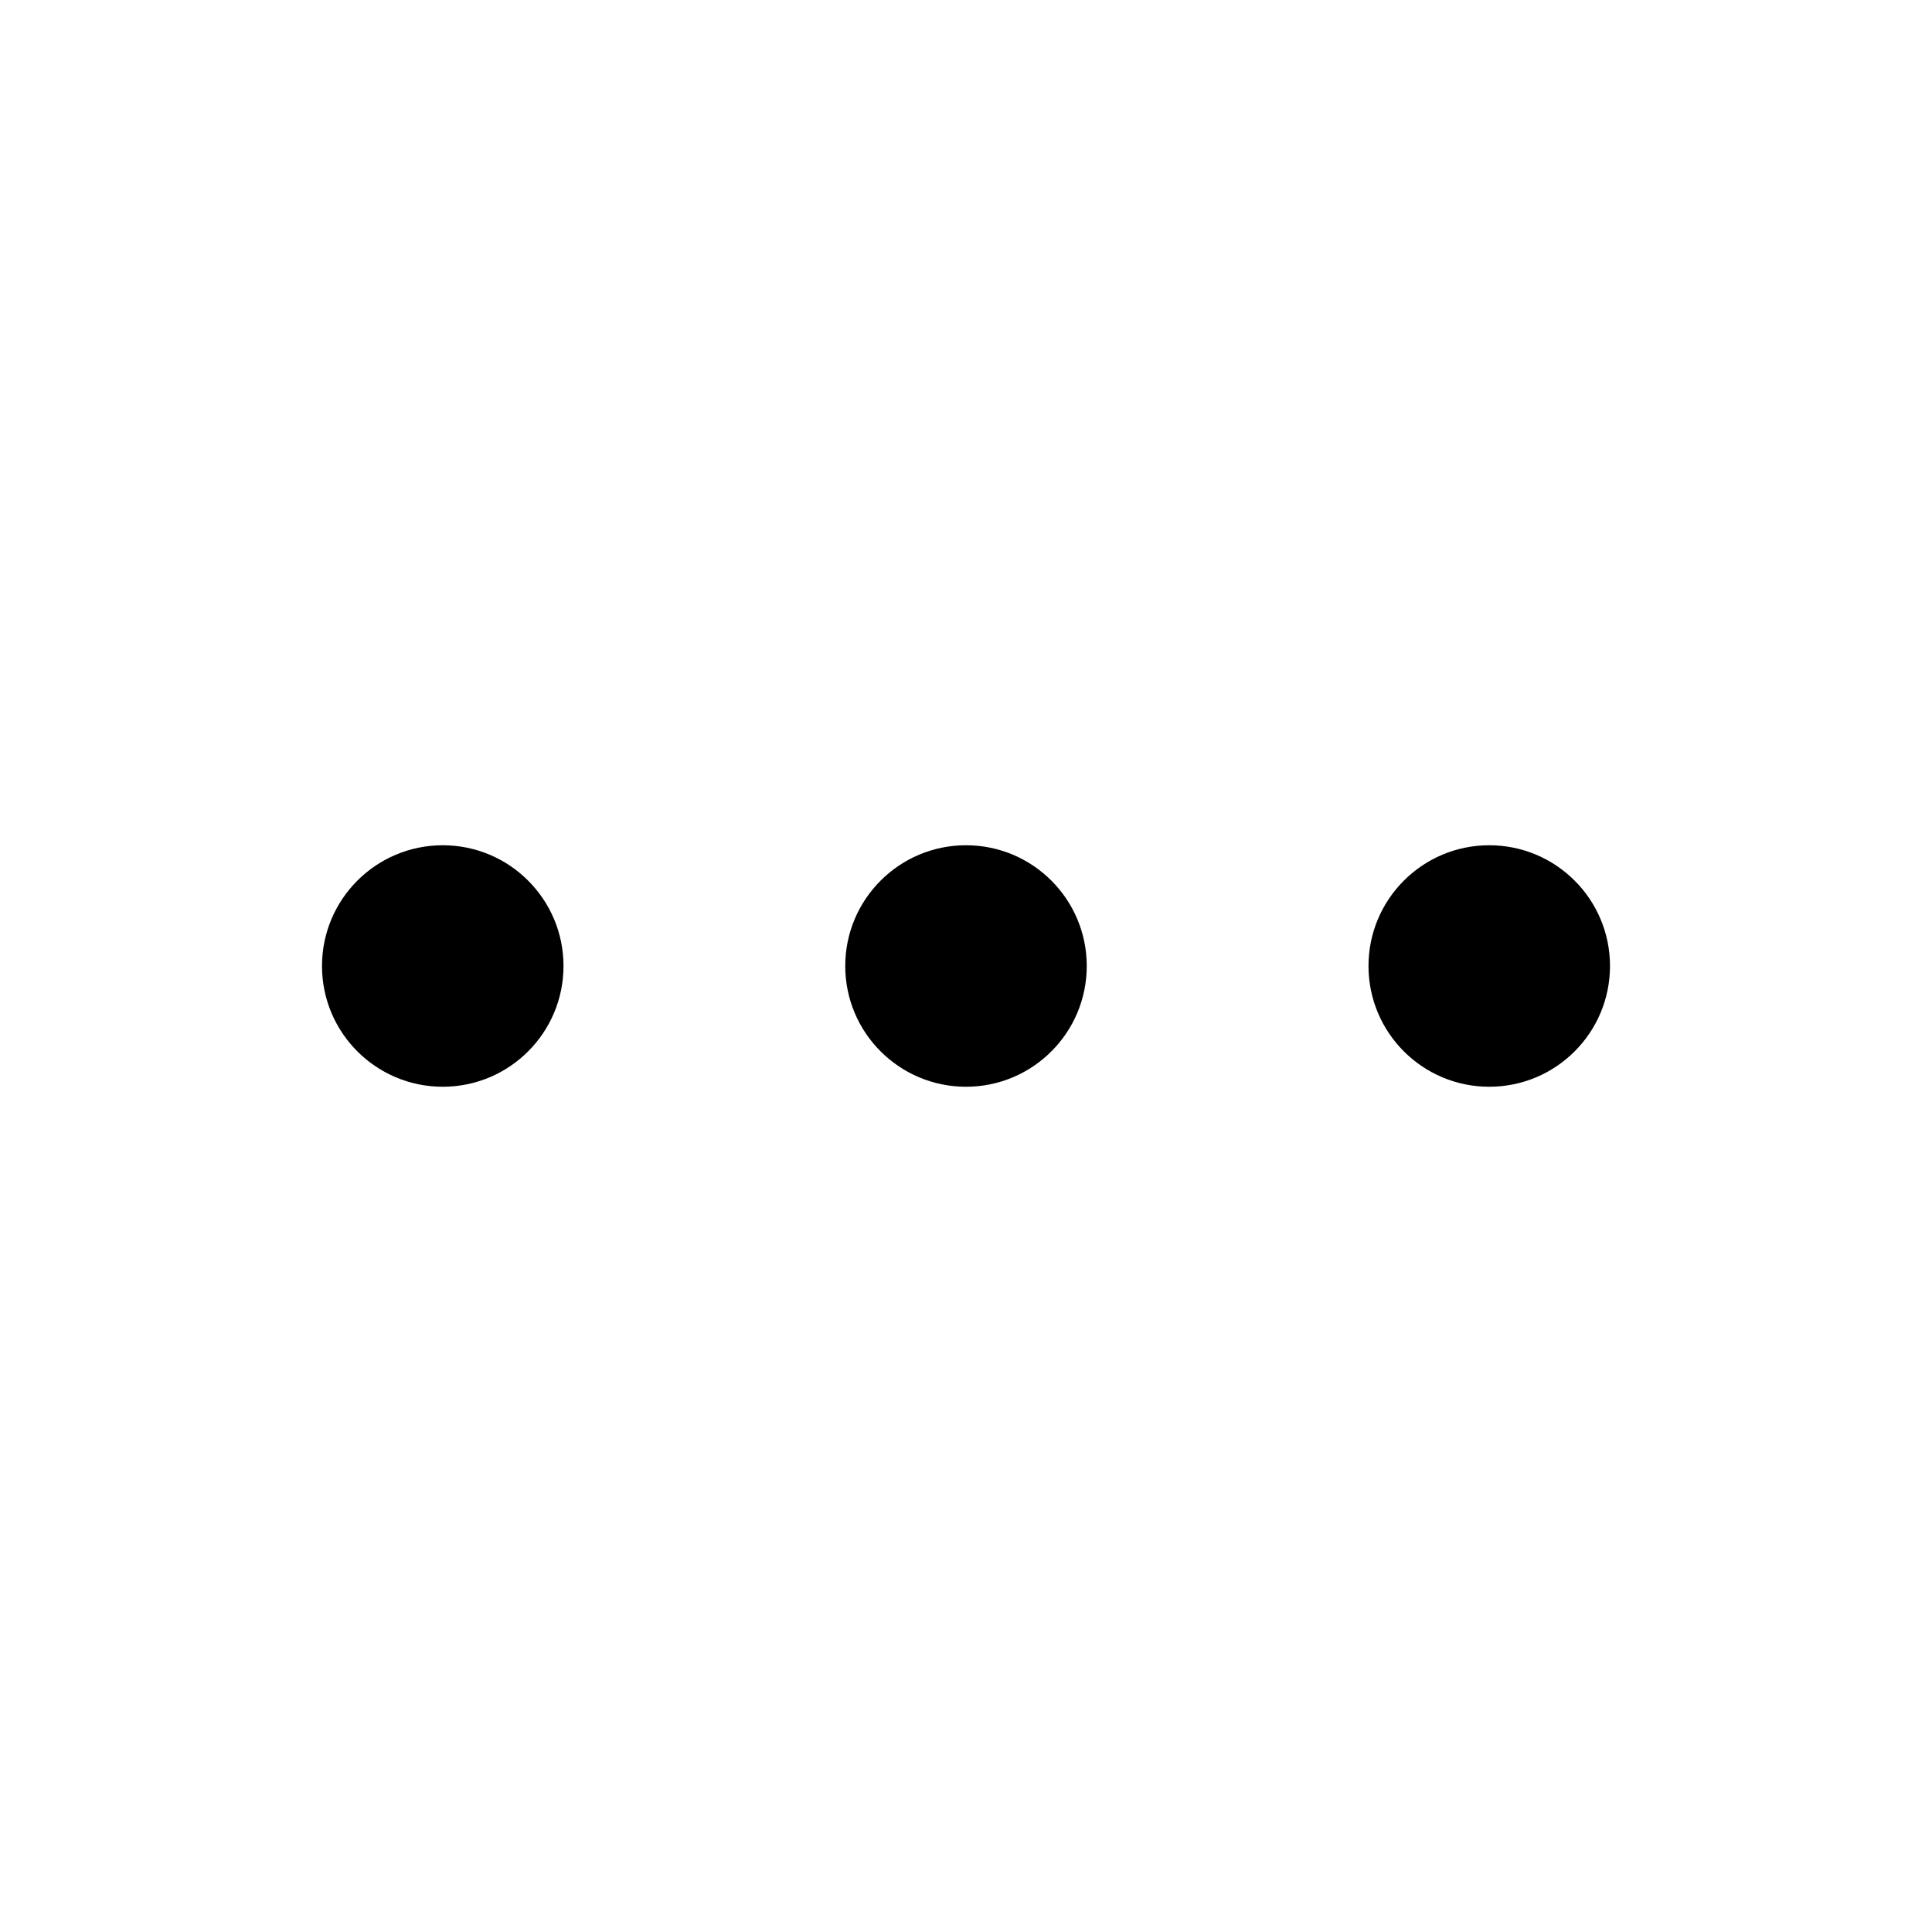
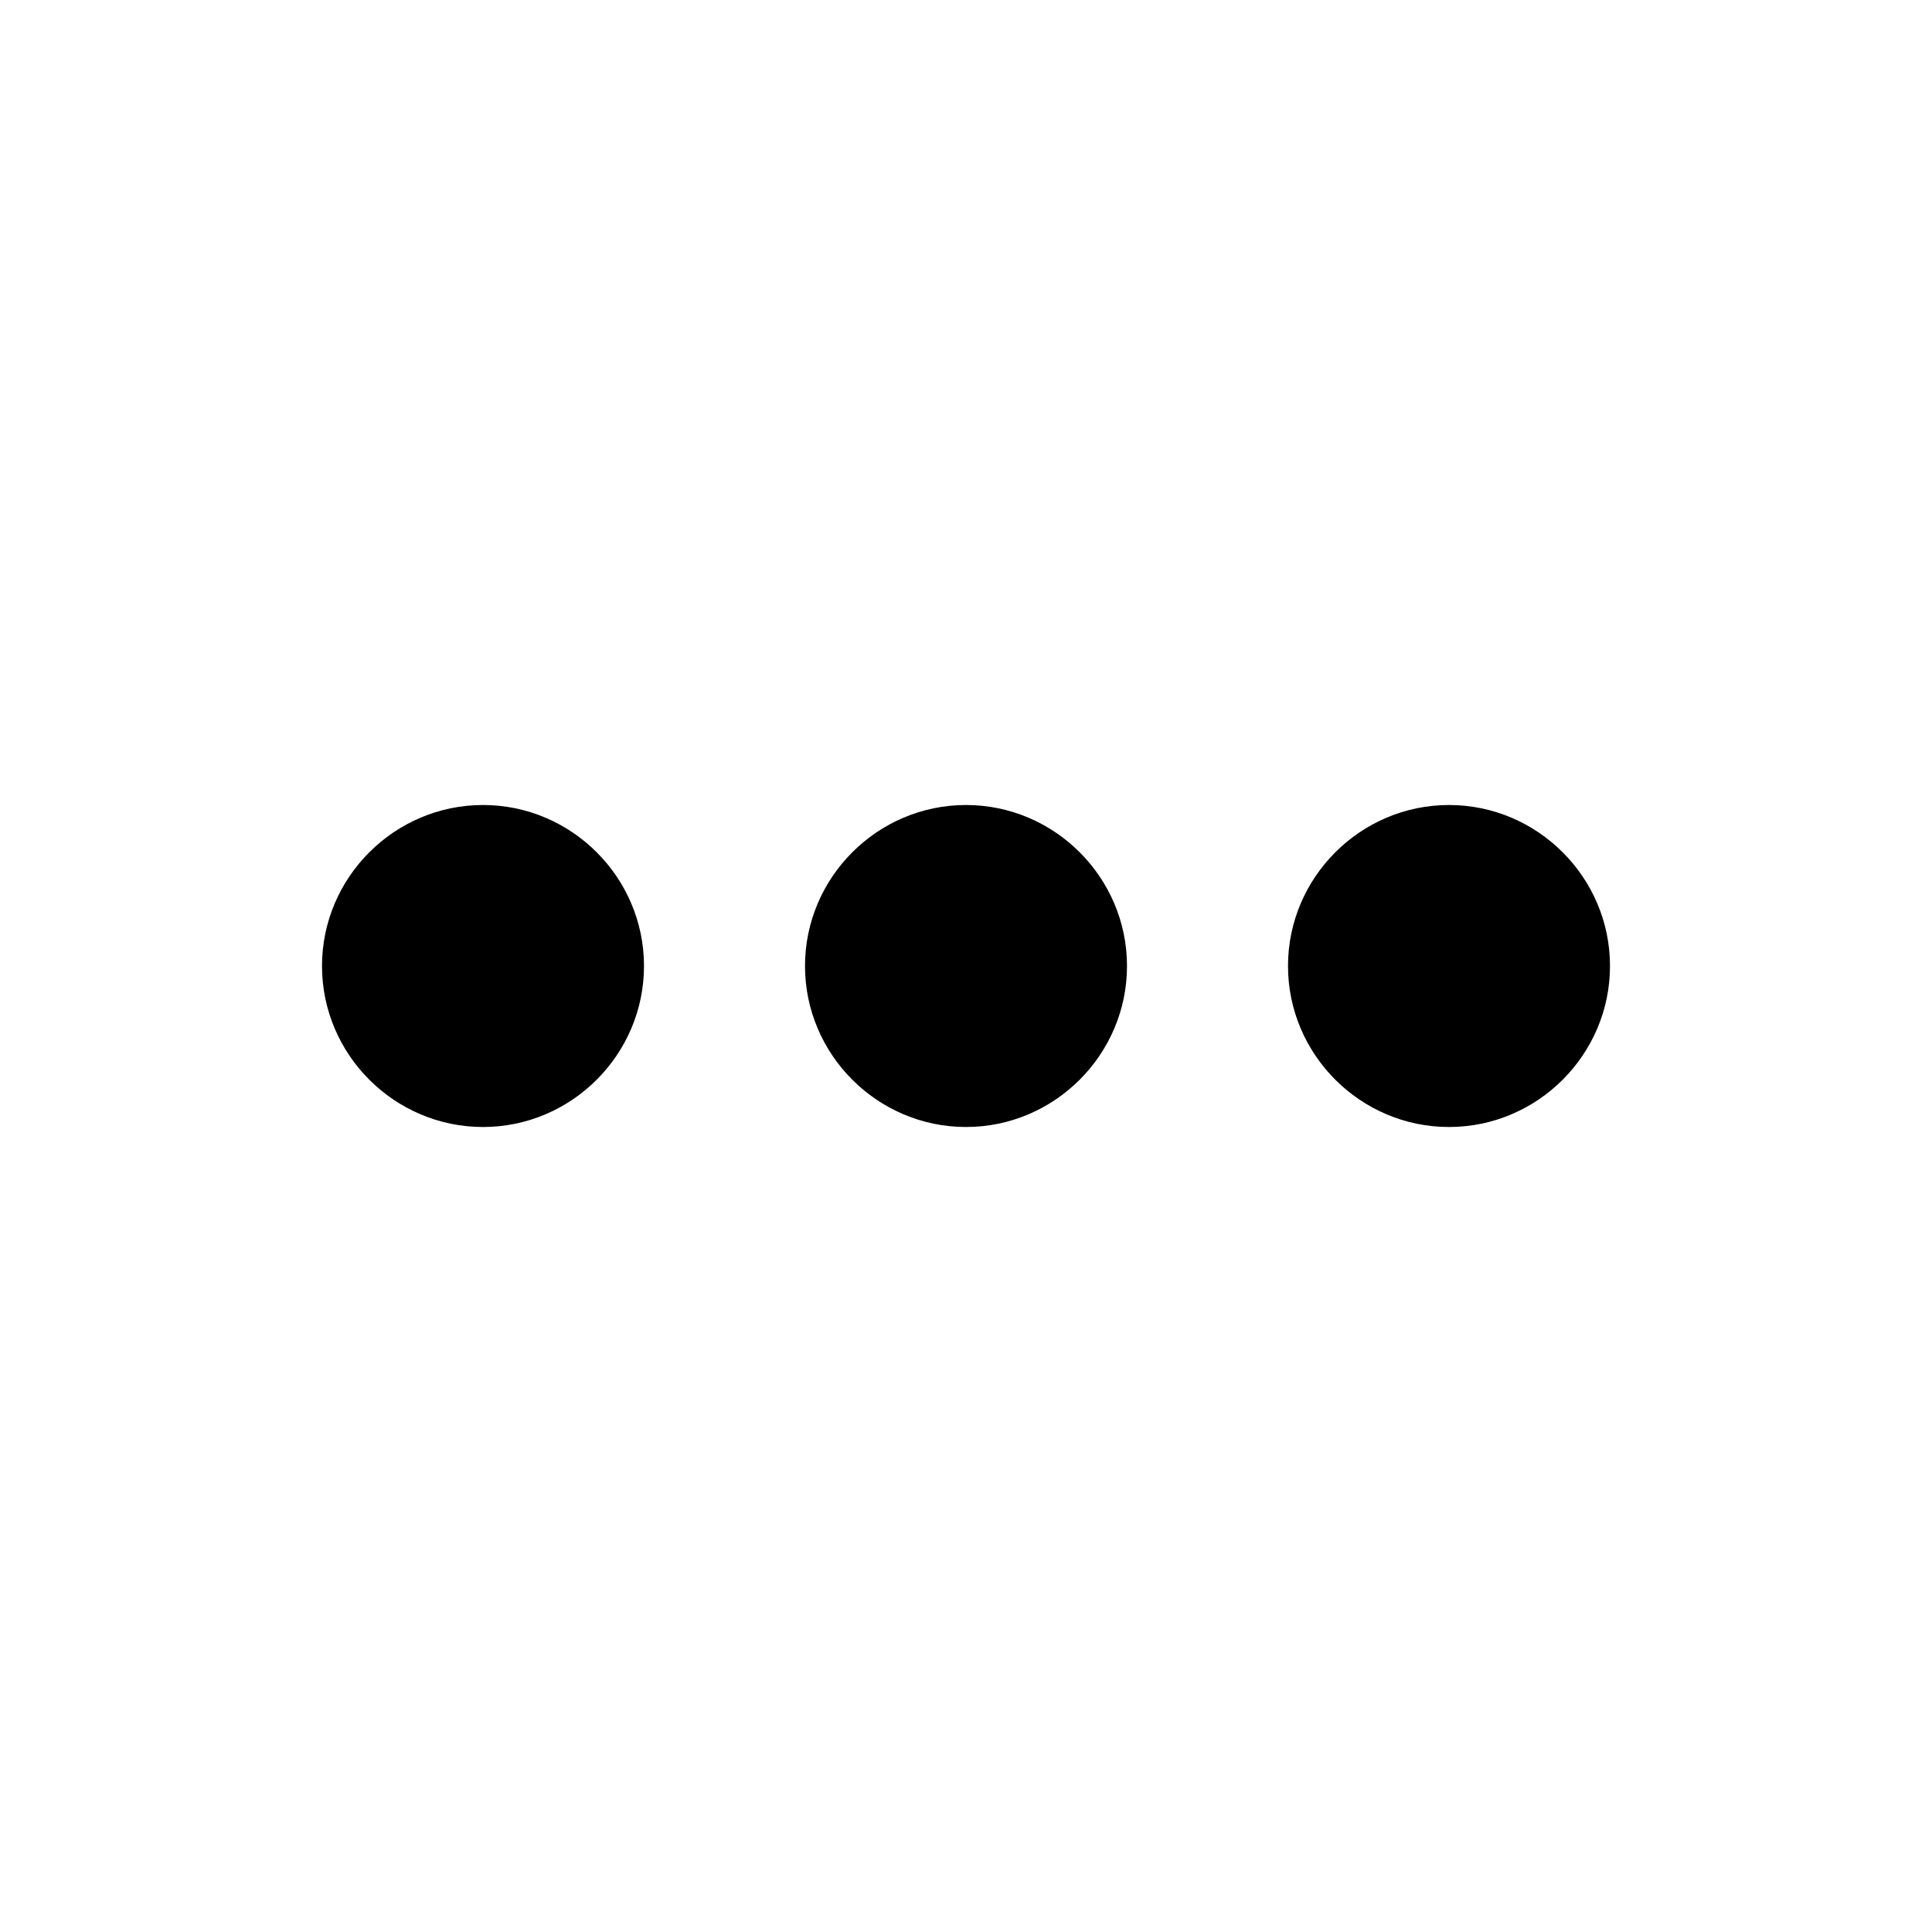
- <svg xmlns="http://www.w3.org/2000/svg" enable-background="new 0 0 48 48" height="18px" viewBox="0 0 48 48" width="18px" fill="#000000">
-   <circle cx="11" cy="24" r="3" />
-   <circle cx="24" cy="24" r="3" />
-   <circle cx="37" cy="24" r="3" />
+ <svg xmlns="http://www.w3.org/2000/svg" height="24px" viewBox="0 0 24 24" width="24px" fill="#000000">
+   <path d="M0 0h24v24H0z" fill="none" />
+   <path d="M6 10c-1.1 0-2 .9-2 2s.9 2 2 2 2-.9 2-2-.9-2-2-2zm12 0c-1.1 0-2 .9-2 2s.9 2 2 2 2-.9 2-2-.9-2-2-2zm-6 0c-1.1 0-2 .9-2 2s.9 2 2 2 2-.9 2-2-.9-2-2-2z" />
</svg>
